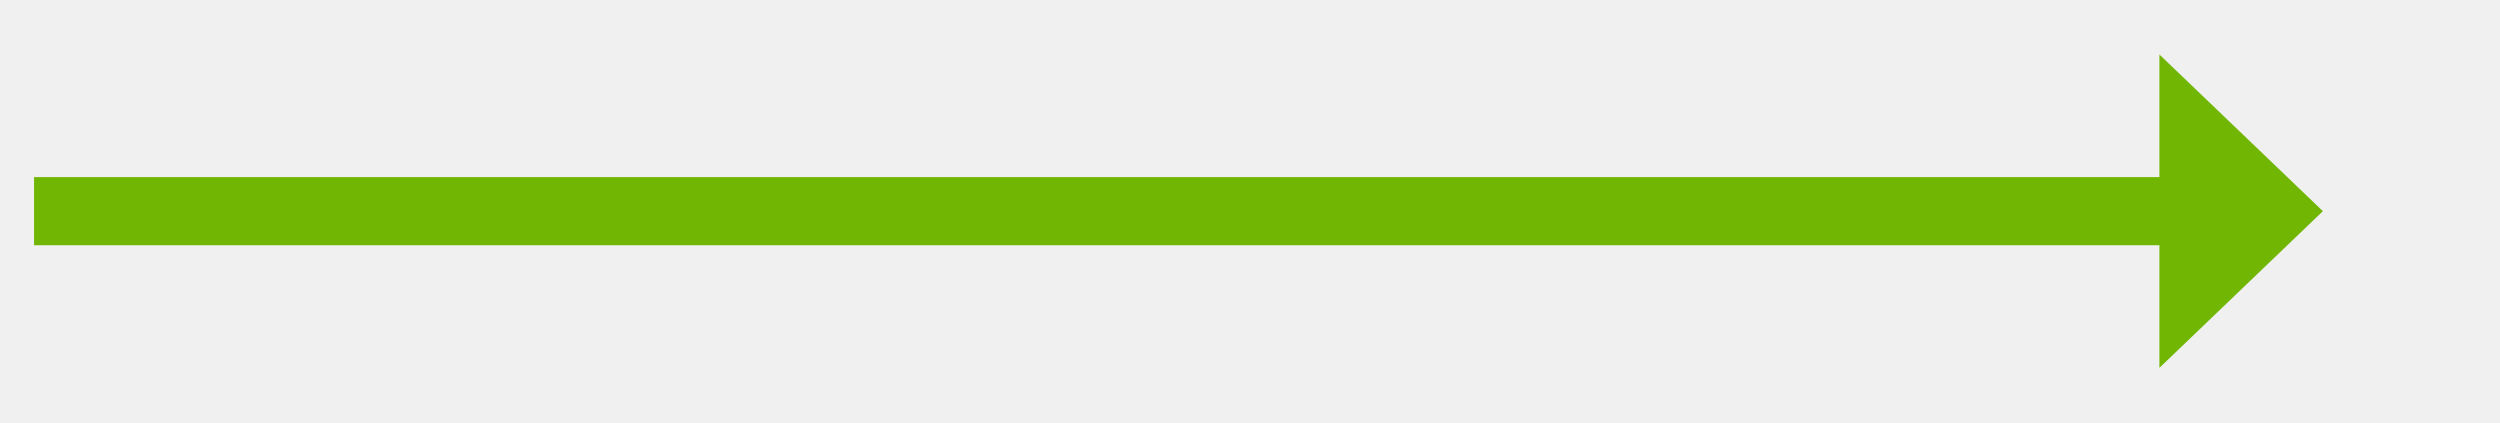
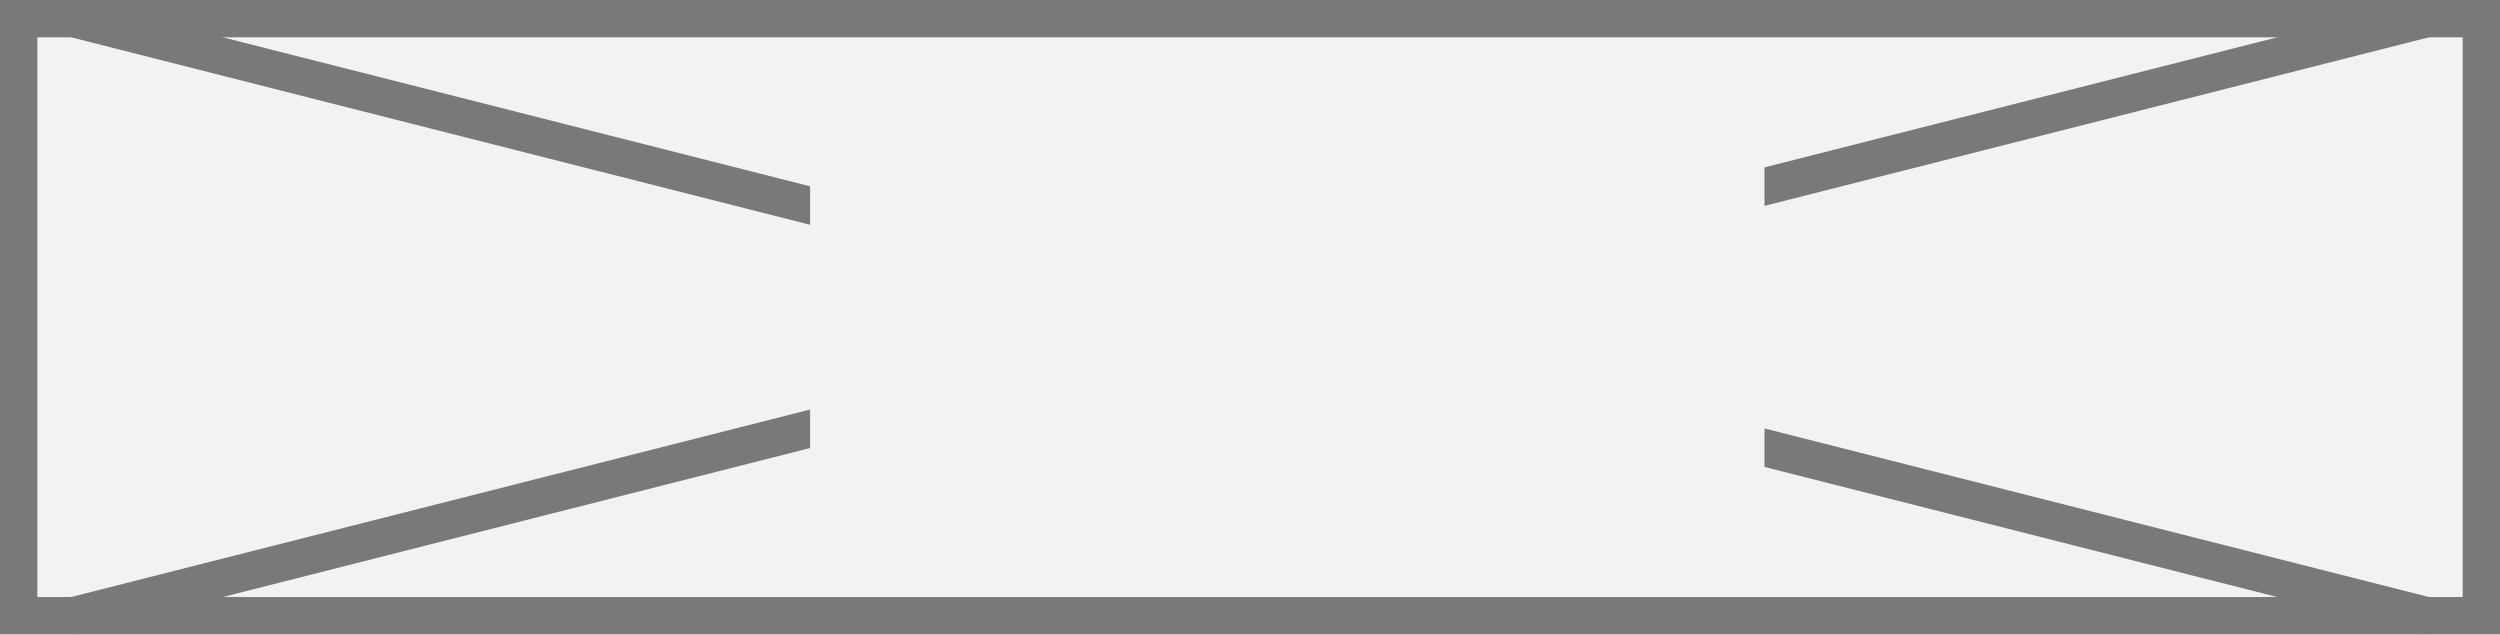
- <svg xmlns="http://www.w3.org/2000/svg" version="1.1" width="183.5px" height="31px">
-   <g transform="matrix(1 0 0 1 -425.5 -705 )">
-     <path d="M 584 732  L 596 720.5  L 584 709  L 584 732  Z " fill-rule="nonzero" fill="#70b603" stroke="none" />
-     <path d="M 428 720.5  L 587 720.5  " stroke-width="5" stroke="#70b603" fill="none" />
+ <svg xmlns="http://www.w3.org/2000/svg" version="1.1" width="67px" height="17px">
+   <defs>
+     <mask fill="white" id="clip114">
+       <path d="M 305.711 820  L 331.289 820  L 331.289 839  L 305.711 839  Z M 284 820  L 351 820  L 351 837  L 284 837  Z " fill-rule="evenodd" />
+     </mask>
+   </defs>
+   <g transform="matrix(1 0 0 1 -284 -820 )">
+     <path d="M 284.5 820.5  L 350.5 820.5  L 350.5 836.5  L 284.5 836.5  L 284.5 820.5  Z " fill-rule="nonzero" fill="#f2f2f2" stroke="none" />
+     <path d="M 284.5 820.5  L 350.5 820.5  L 350.5 836.5  L 284.5 836.5  L 284.5 820.5  Z " stroke-width="1" stroke="#797979" fill="none" />
+     <path d="M 285.91 820.485  L 349.09 836.515  M 349.09 820.485  L 285.91 836.515  " stroke-width="1" stroke="#797979" fill="none" mask="url(#clip114)" />
  </g>
</svg>
